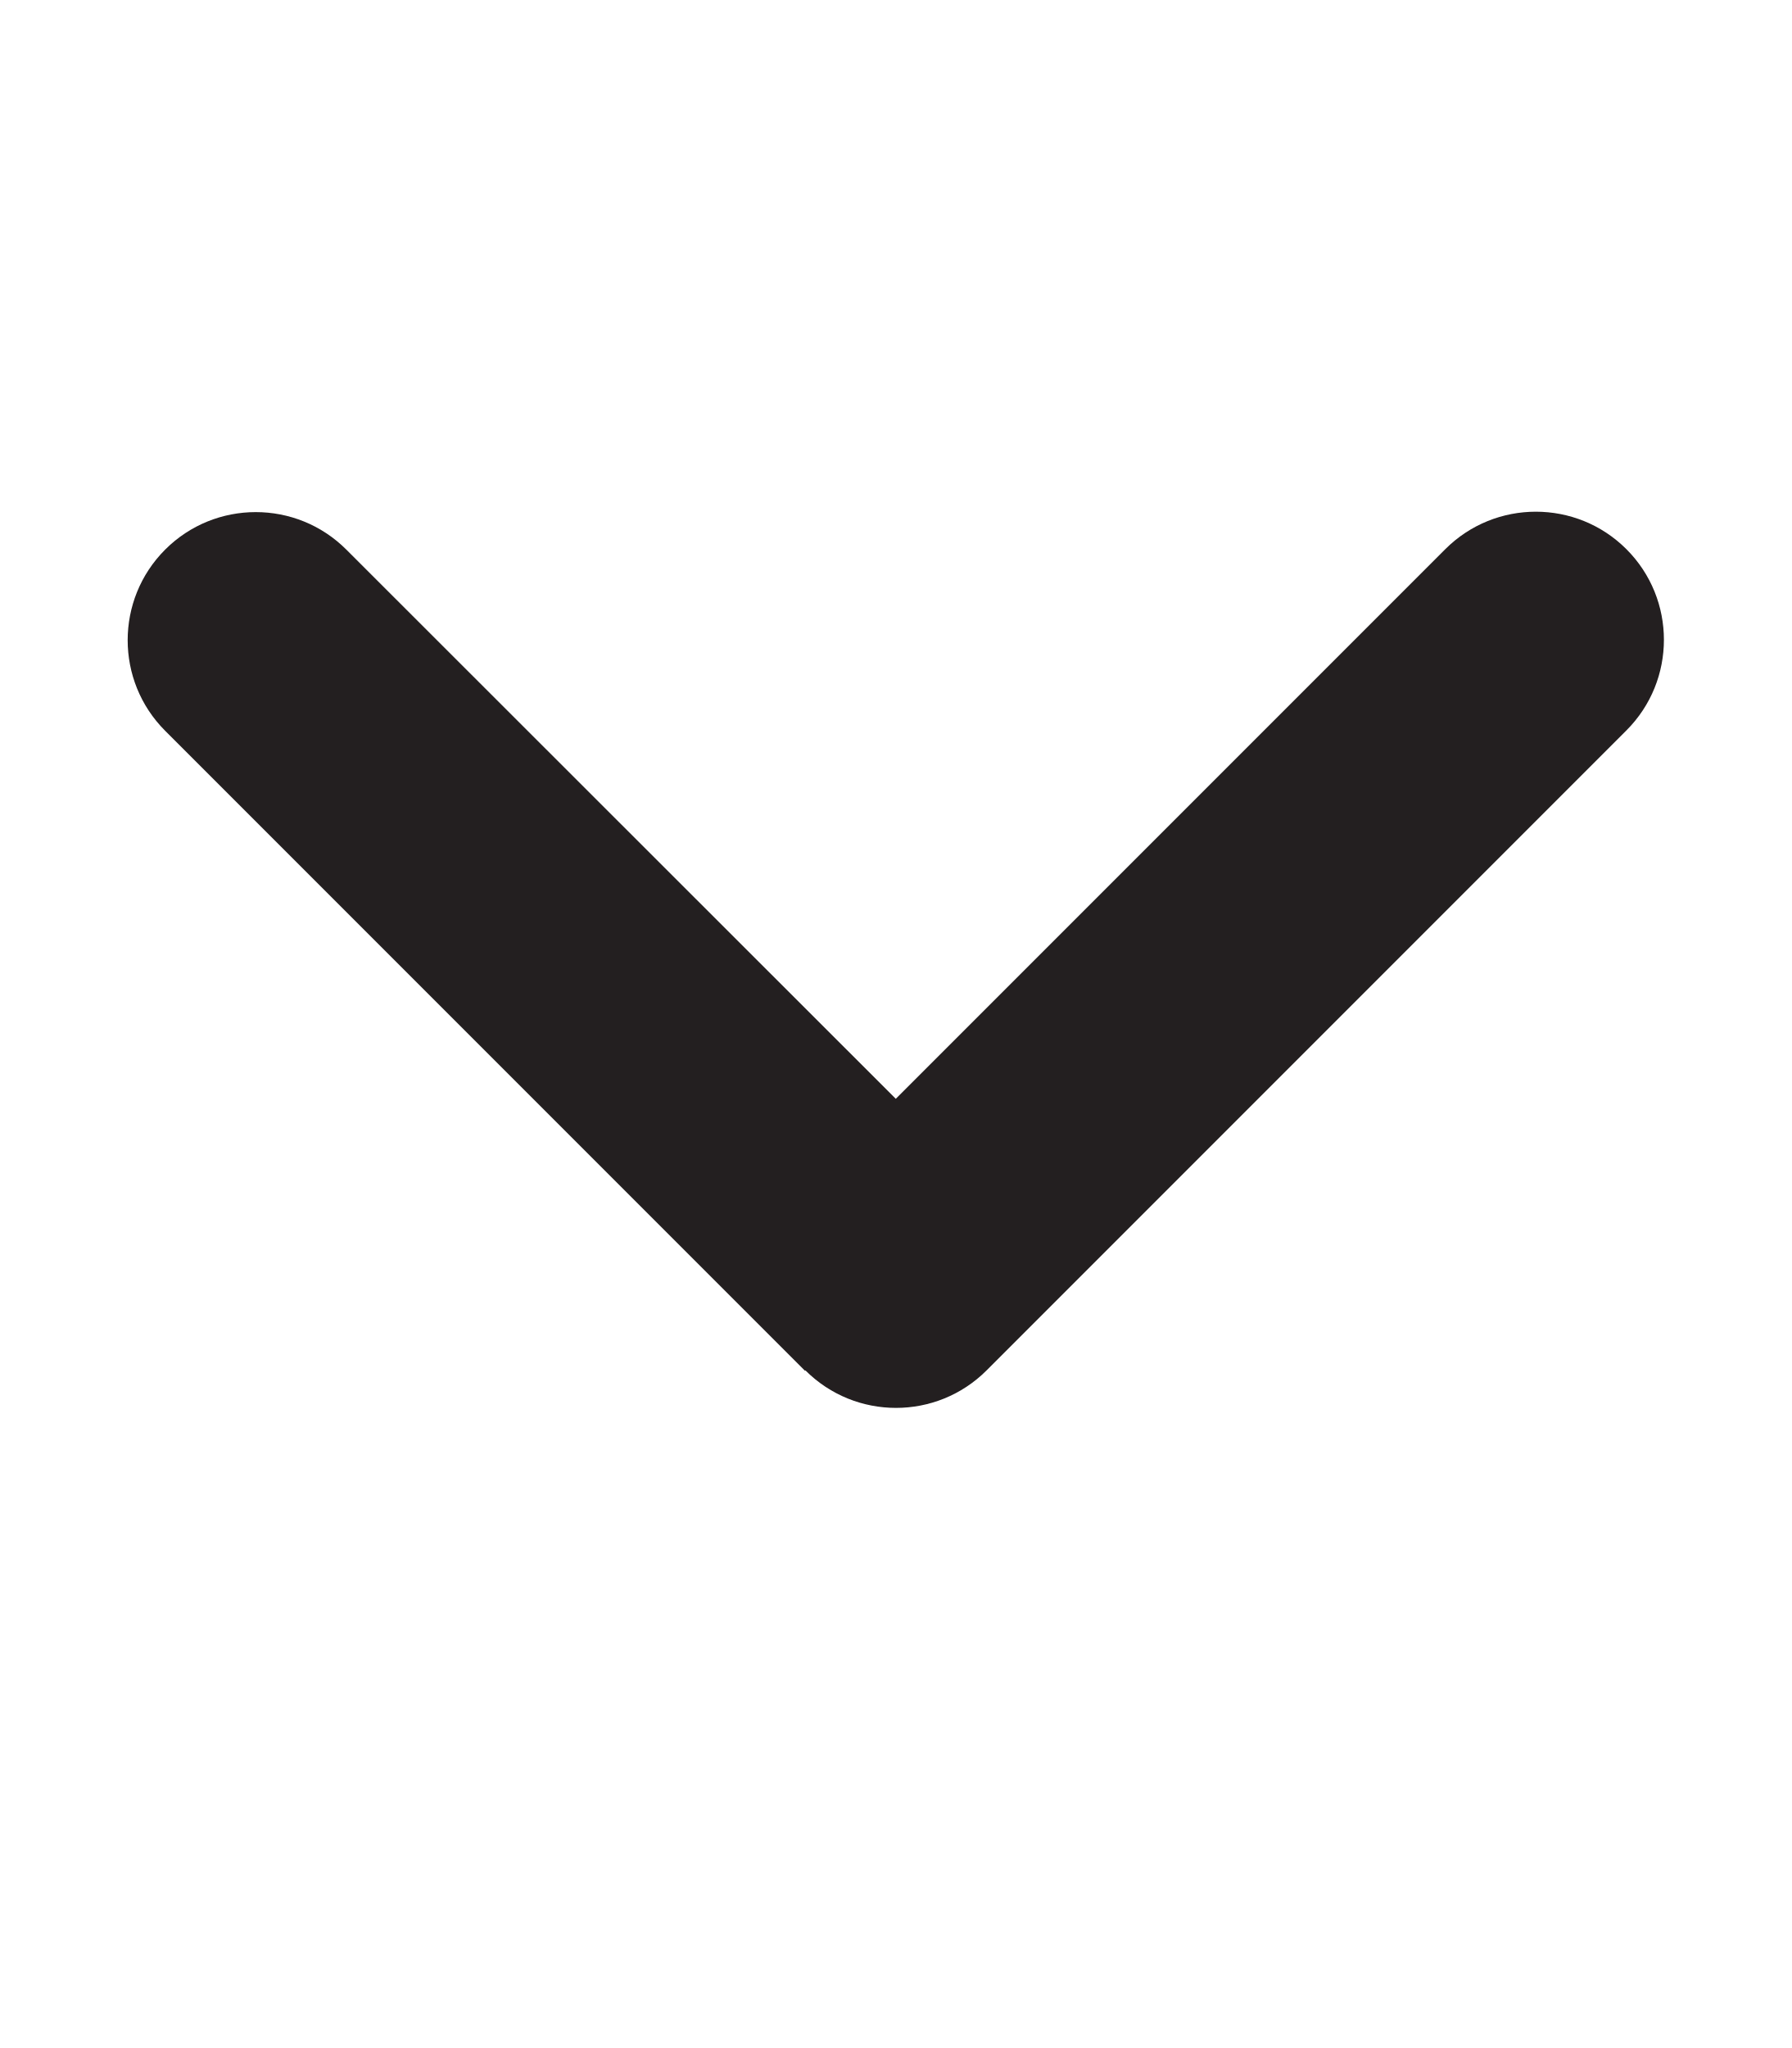
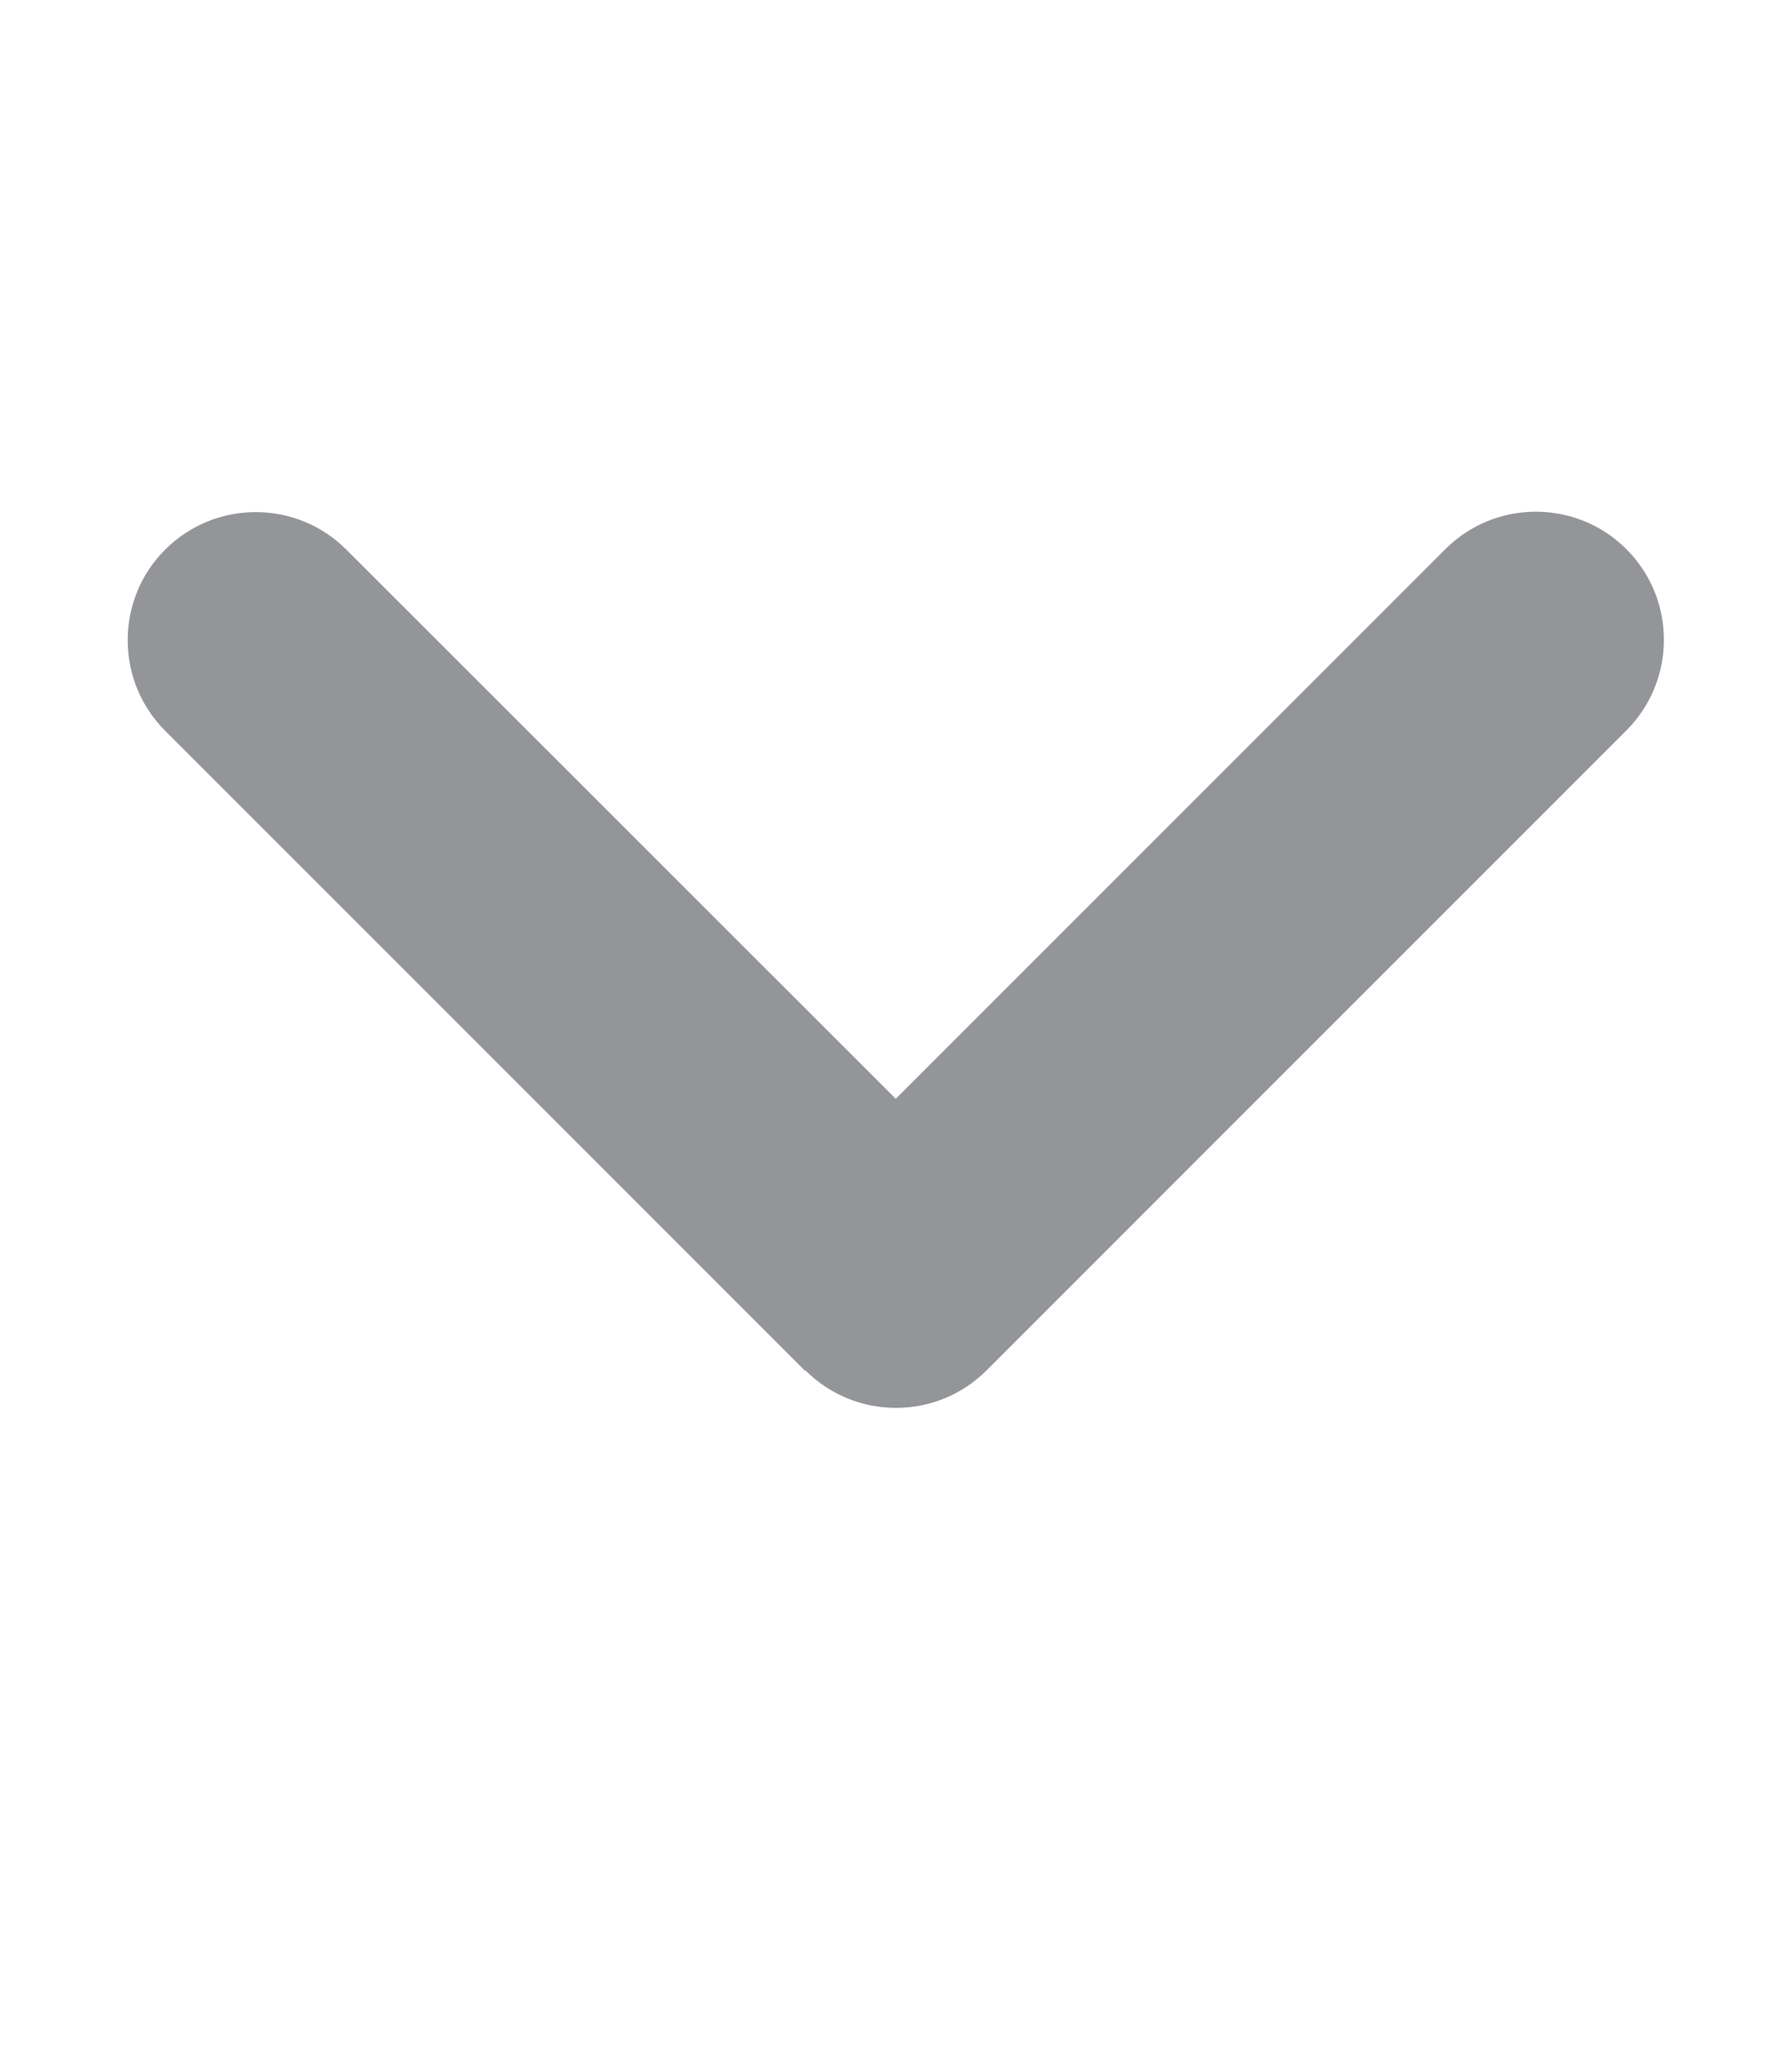
<svg xmlns="http://www.w3.org/2000/svg" version="1.1" id="Layer_1" x="0px" y="0px" viewBox="0 0 448 512" style="enable-background:new 0 0 448 512;" xml:space="preserve">
  <style type="text/css">
- 	.st0{fill:#231F20;}
+ 	.st0{fill:#939598;}
</style>
  <path class="st0" d="M201.4,342.6c12.5,12.5,32.8,12.5,45.3,0l160-160c12.5-12.5,12.5-32.8,0-45.3s-32.8-12.5-45.3,0L224,274.7  L86.6,137.4c-12.5-12.5-32.8-12.5-45.3,0s-12.5,32.8,0,45.3l160,160L201.4,342.6z" />
</svg>
